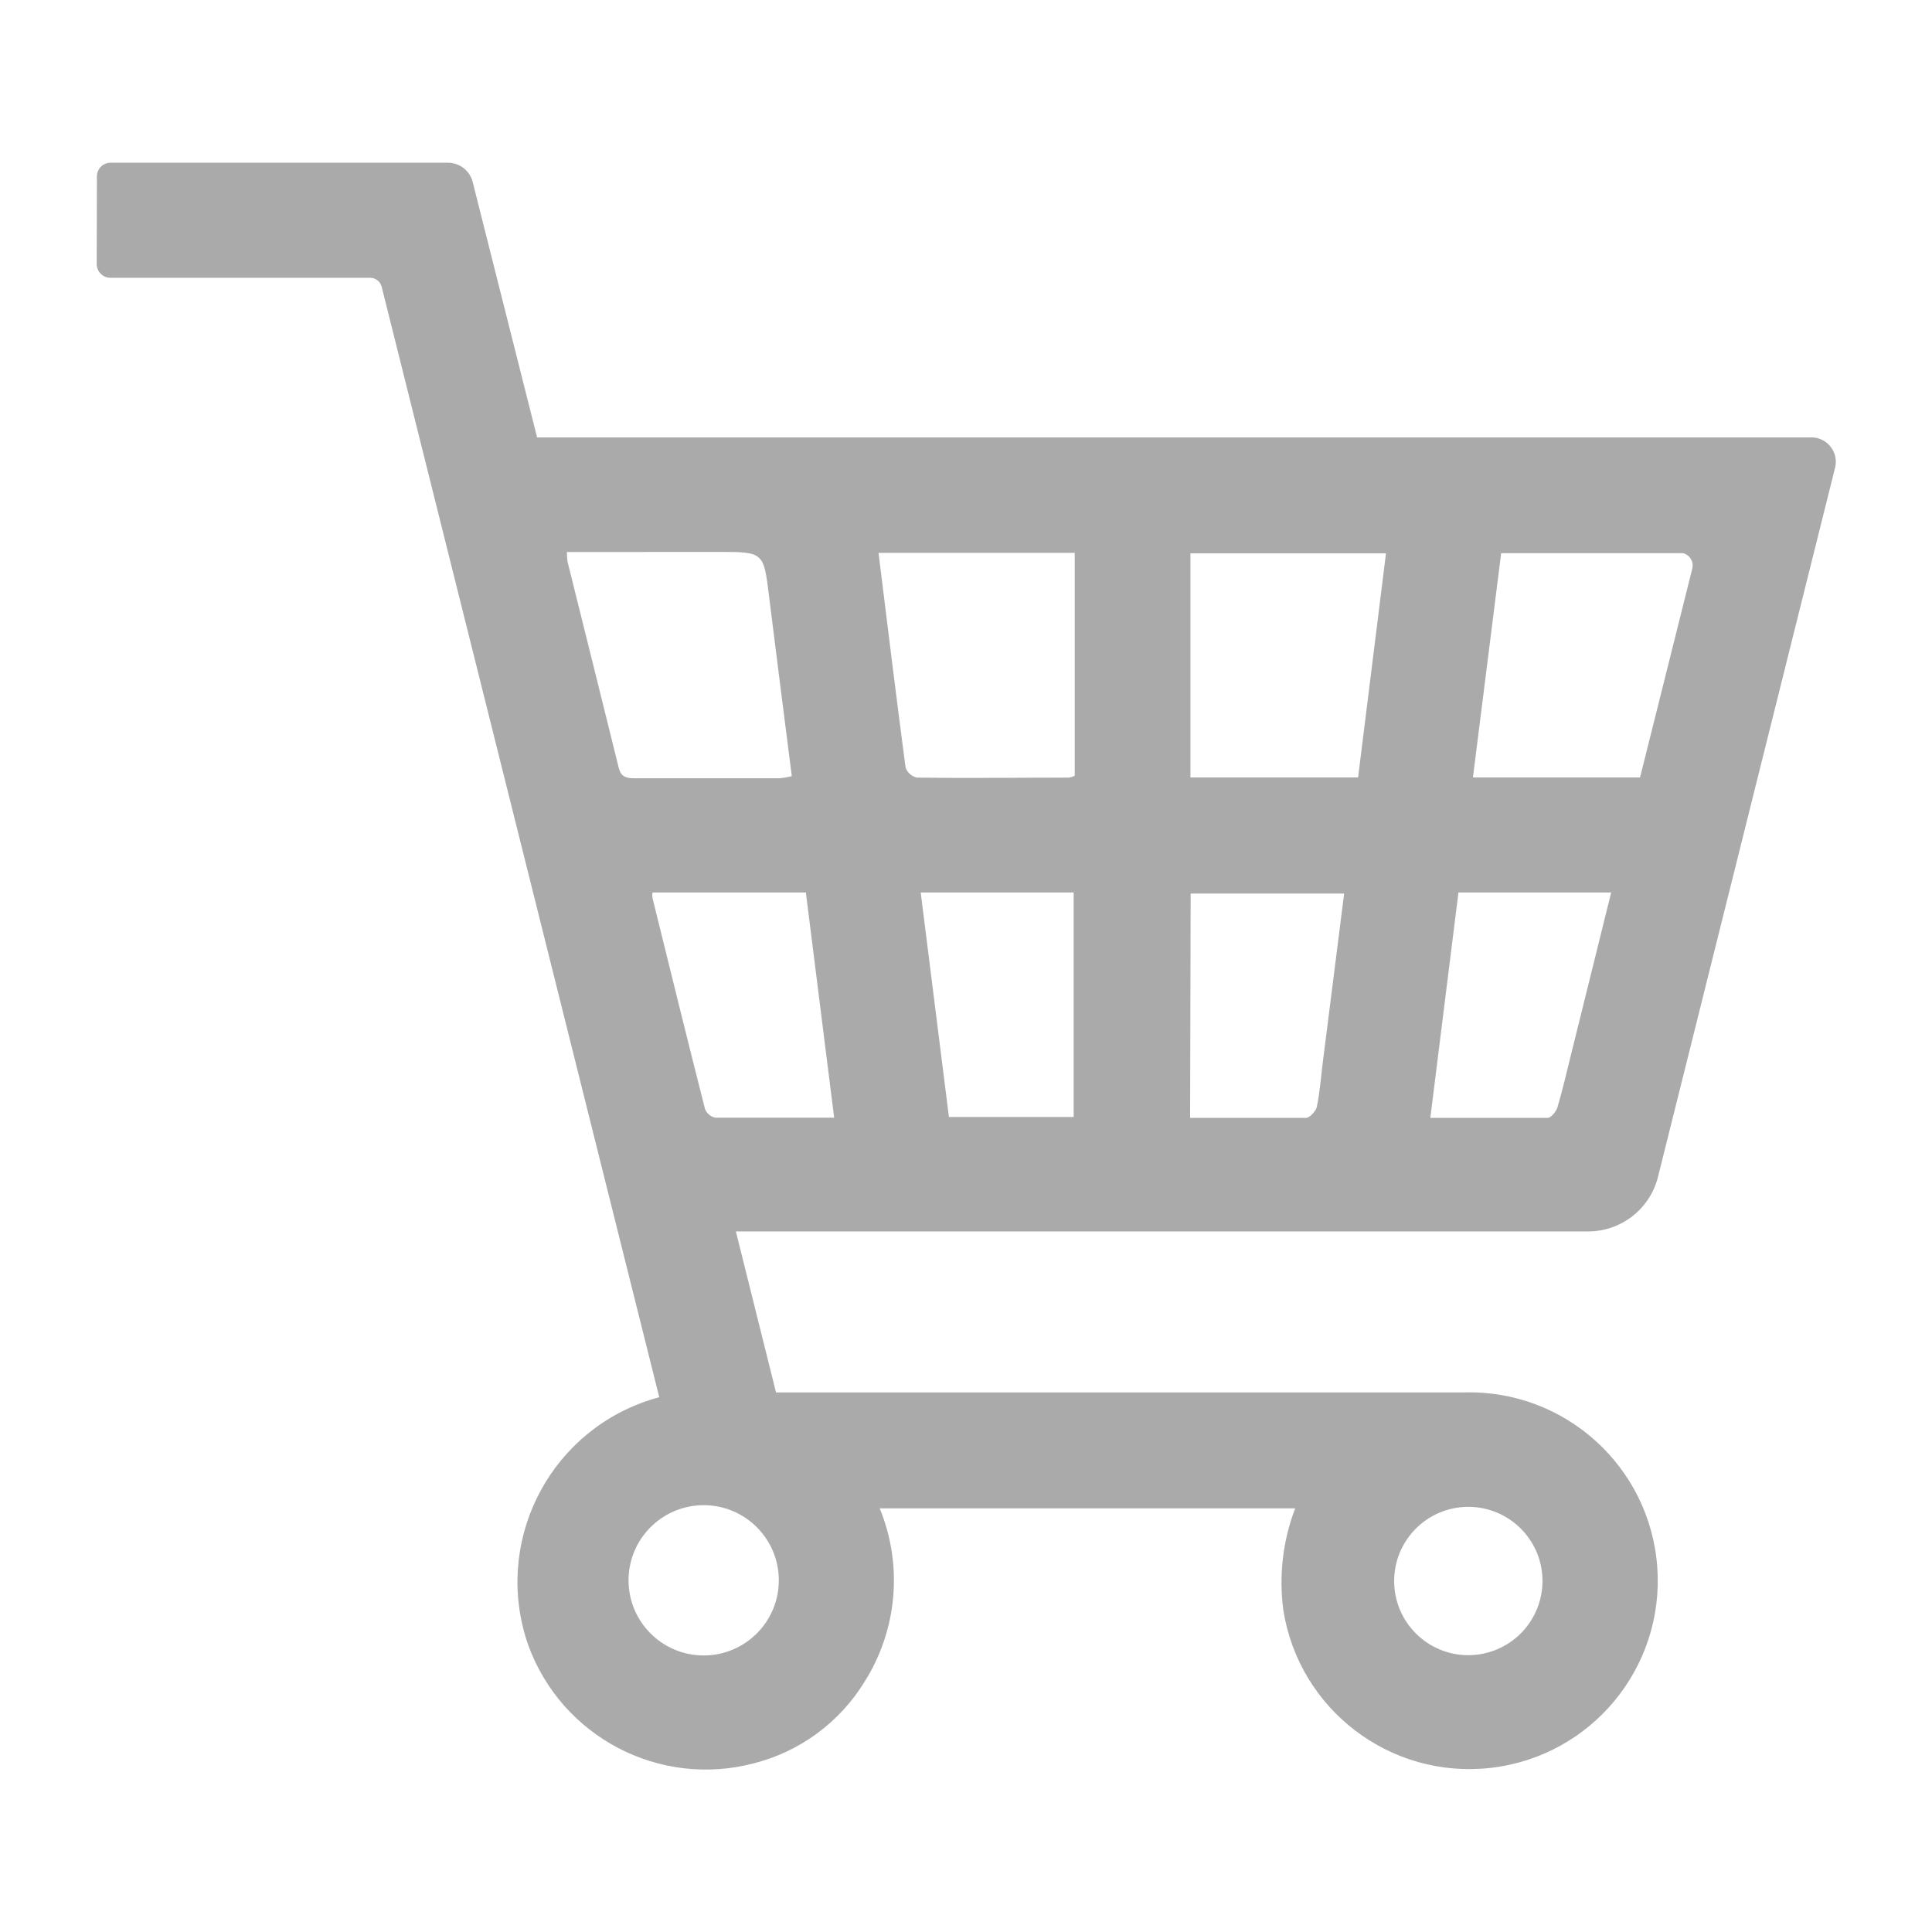
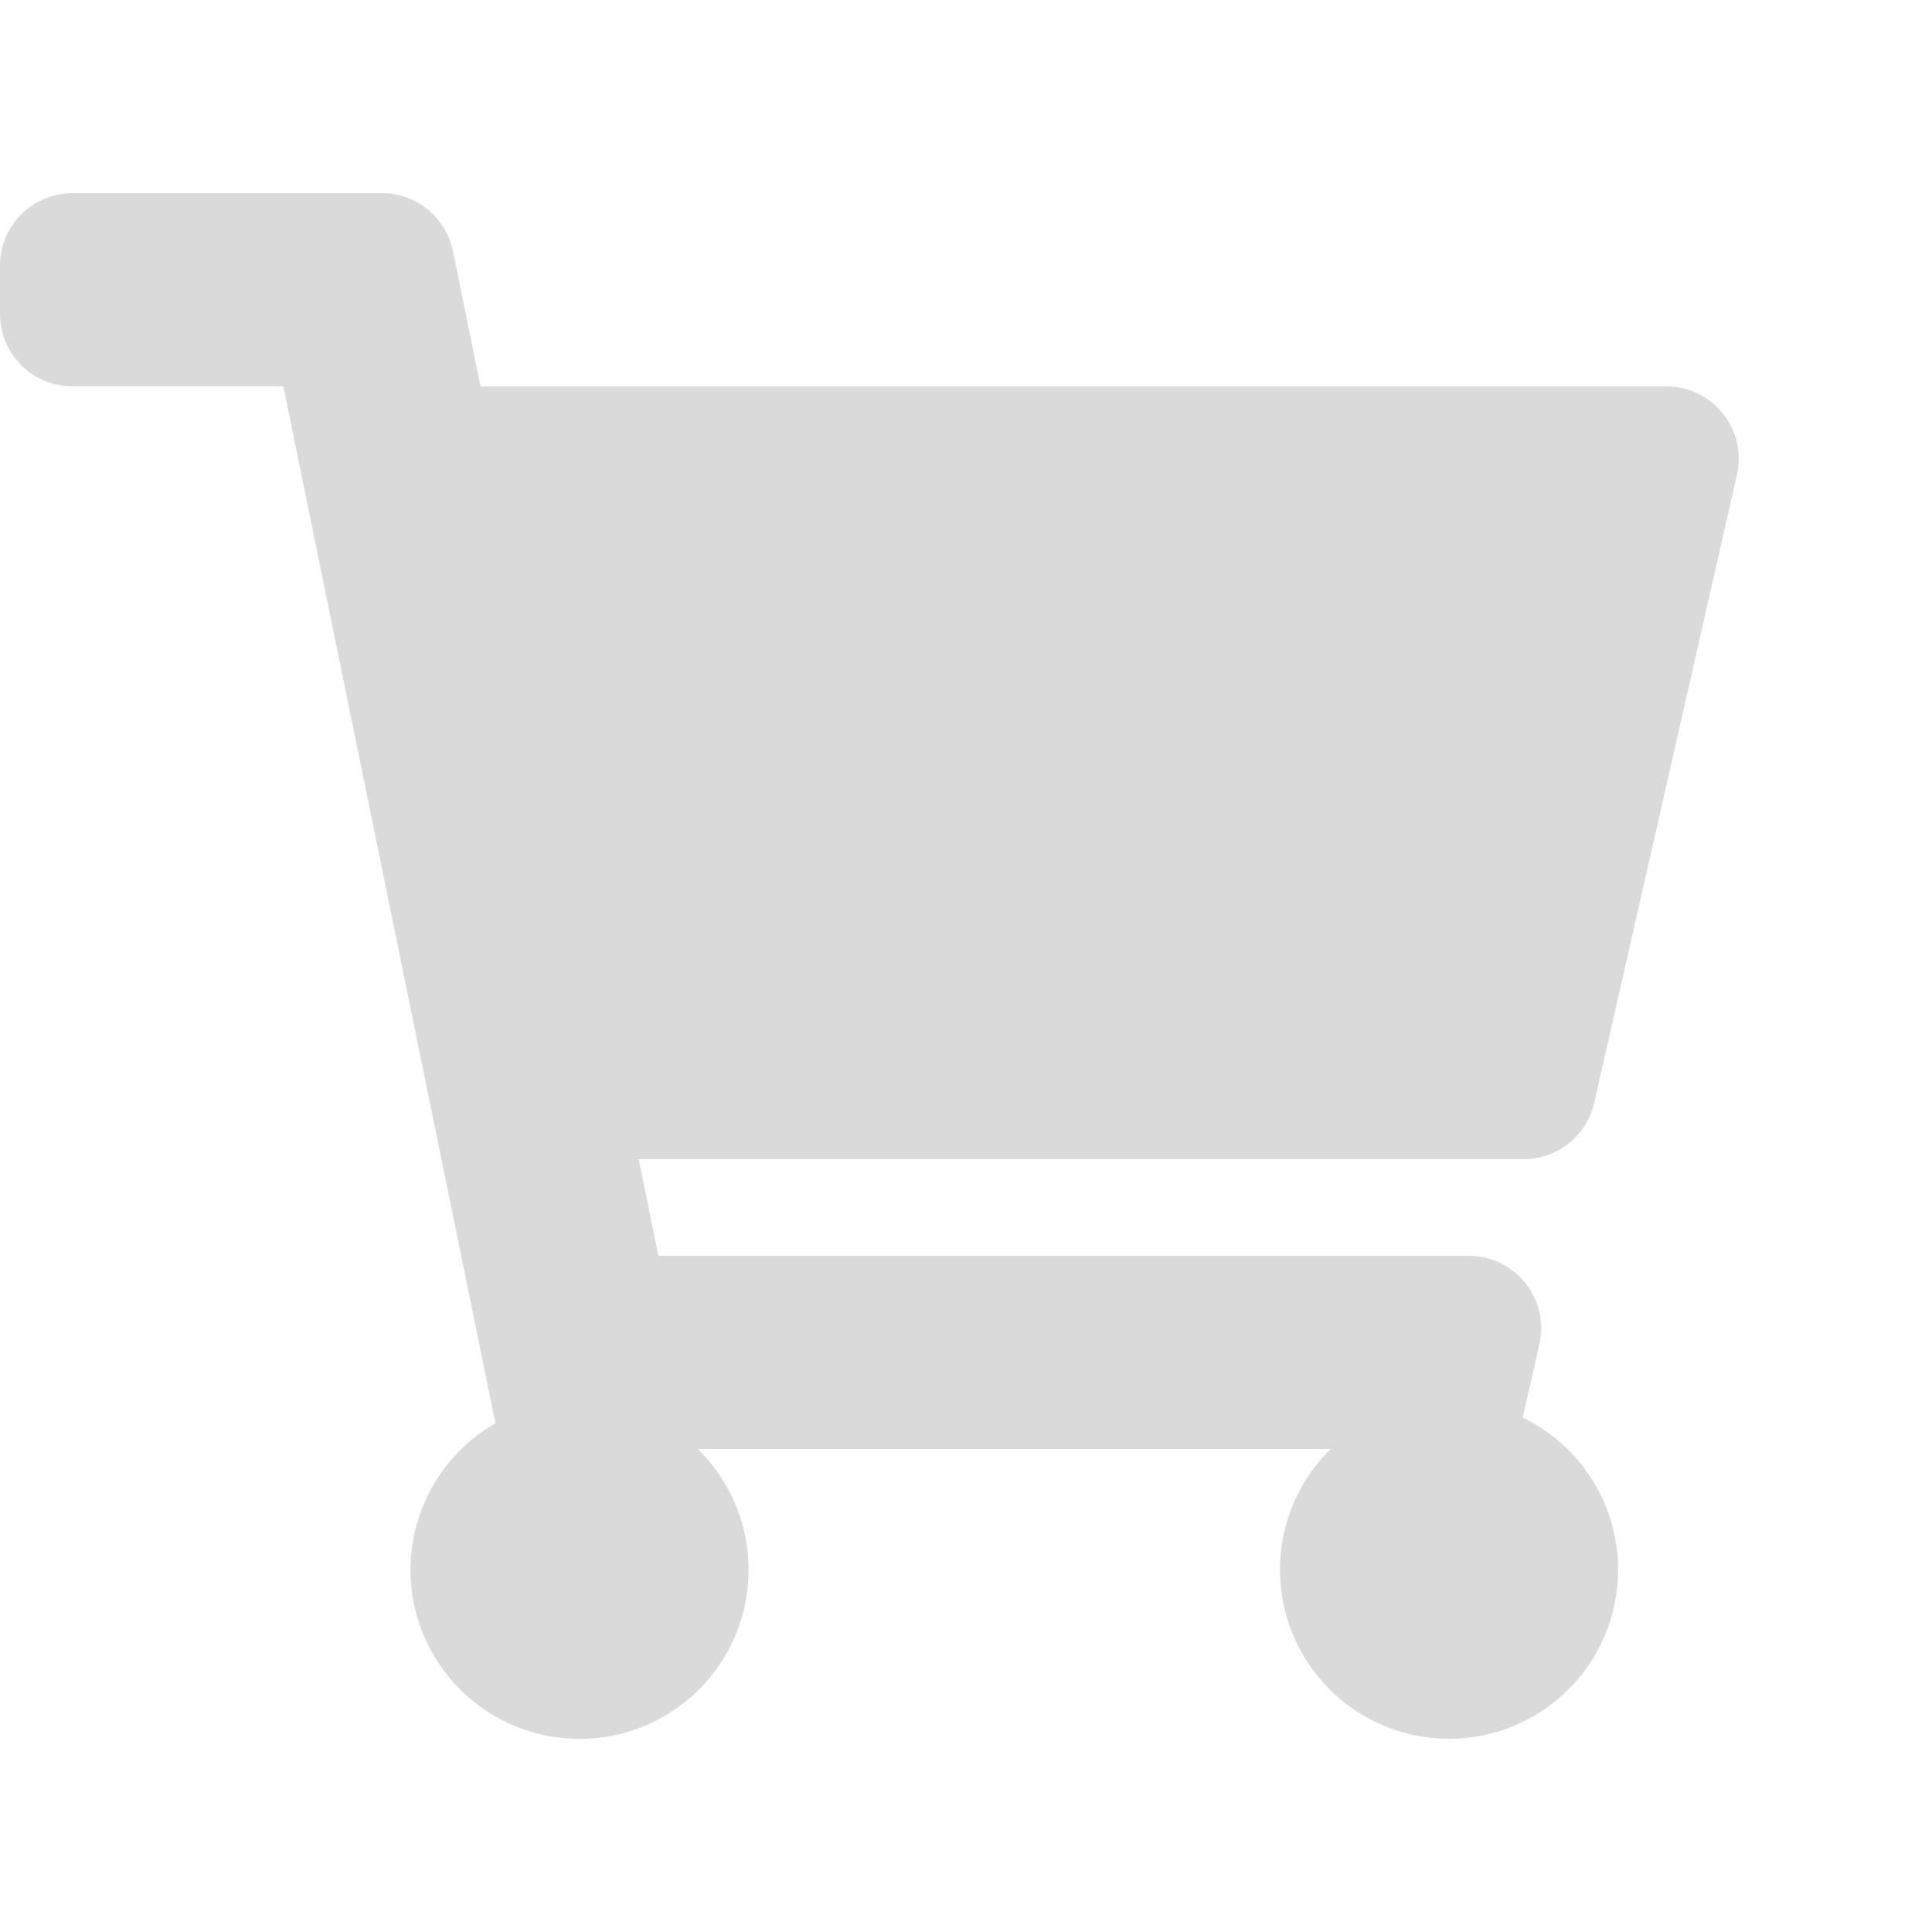
- <svg xmlns="http://www.w3.org/2000/svg" width="18" height="18" viewBox="0 0 18 18">
-   <g id="Group_77439" data-name="Group 77439" transform="translate(-380 -833)">
-     <path id="Path_31049" data-name="Path 31049" d="M659.047,896.392a.127.127,0,0,1,.128-.127h3.142a.238.238,0,0,1,.231.18l.6,2.379h11.871a.228.228,0,0,1,.229.227.224.224,0,0,1-.007.056l-1.65,6.607a.671.671,0,0,1-.65.508h-7.941l.374,1.5h6.407a1.755,1.755,0,1,1-1.681,2.025,1.936,1.936,0,0,1,.111-.945h-3.871a1.767,1.767,0,0,1-.144,1.62,1.7,1.7,0,0,1-1.023.754,1.76,1.76,0,0,1-2.11-1.107,1.782,1.782,0,0,1,1.1-2.265c.04-.014.082-.026.123-.038L661.7,897.421a.111.111,0,0,0-.107-.084h-2.42a.128.128,0,0,1-.128-.128Zm4.379,3.5a.643.643,0,0,0,.005.088c.159.64.32,1.282.477,1.92.021.086.068.1.147.1h1.35a.677.677,0,0,0,.116-.02c-.072-.568-.143-1.118-.211-1.668-.051-.42-.049-.421-.473-.421Zm7.371,2.1.26-2.088h-1.822v2.088Zm-4.468-2.092c.084.679.165,1.34.252,2a.146.146,0,0,0,.107.094c.472.006.944,0,1.412,0a.185.185,0,0,0,.057-.018V899.9Zm5.538,2.092h1.557l.487-1.947a.118.118,0,0,0-.086-.142.135.135,0,0,0-.028,0H672.13Zm-5.951,3.172-.264-2.1h-1.429a.165.165,0,0,0,0,.051c.162.656.323,1.312.49,1.968a.134.134,0,0,0,.094.079c.364,0,.727,0,1.113,0Zm3.316,0c.373,0,.726,0,1.08,0,.035,0,.09-.063.1-.1.028-.135.038-.27.055-.408l.2-1.582h-1.43Zm-2.51-2.1.263,2.092h1.162v-2.092Zm6.433,0h-1.423l-.262,2.1c.377,0,.734,0,1.093,0,.032,0,.08-.059.092-.1.049-.167.088-.338.13-.506ZM665.4,909.47a.7.7,0,1,0,0,.005v0Zm7.115,0a.691.691,0,1,0-.688.7.692.692,0,0,0,.688-.7v0Z" transform="translate(-278.144 -61.749)" fill="#aaa" stroke="rgba(0,0,0,0)" stroke-width="1" />
-     <rect id="Rectangle_35128" data-name="Rectangle 35128" width="18" height="18" transform="translate(380 833)" fill="none" />
+ <svg xmlns="http://www.w3.org/2000/svg" width="32" height="32" viewBox="0 0 32 32">
+   <defs>
+     <clipPath id="a">
+       <rect width="32" height="32" fill="#dadada" opacity="0" />
+     </clipPath>
+   </defs>
+   <g transform="translate(-570.082 -1059.508)">
+     <g transform="translate(570.082 1059.508)" opacity="0">
+       <g transform="translate(0 0)">
+         <g clip-path="url(#a)">
+           <rect width="32" height="32" transform="translate(0)" fill="#dadada" />
+         </g>
+       </g>
+     </g>
+     <path d="M26.487,56.375l2.364-10.4a1.2,1.2,0,0,0-1.172-1.467H8.041l-.457-2.238a1.2,1.2,0,0,0-1.177-.962H1.282a1.2,1.2,0,0,0-1.2,1.2v.8a1.2,1.2,0,0,0,1.2,1.2H4.775L8.288,61.682a2.8,2.8,0,1,0,3.351.427H22.123a2.8,2.8,0,1,0,3.179-.521l.277-1.212a1.2,1.2,0,0,0-1.172-1.467H10.987l-.327-1.6H25.317a1.2,1.2,0,0,0,1.17-.932" transform="translate(570 1021.399)" fill="#dadada" />
  </g>
</svg>
